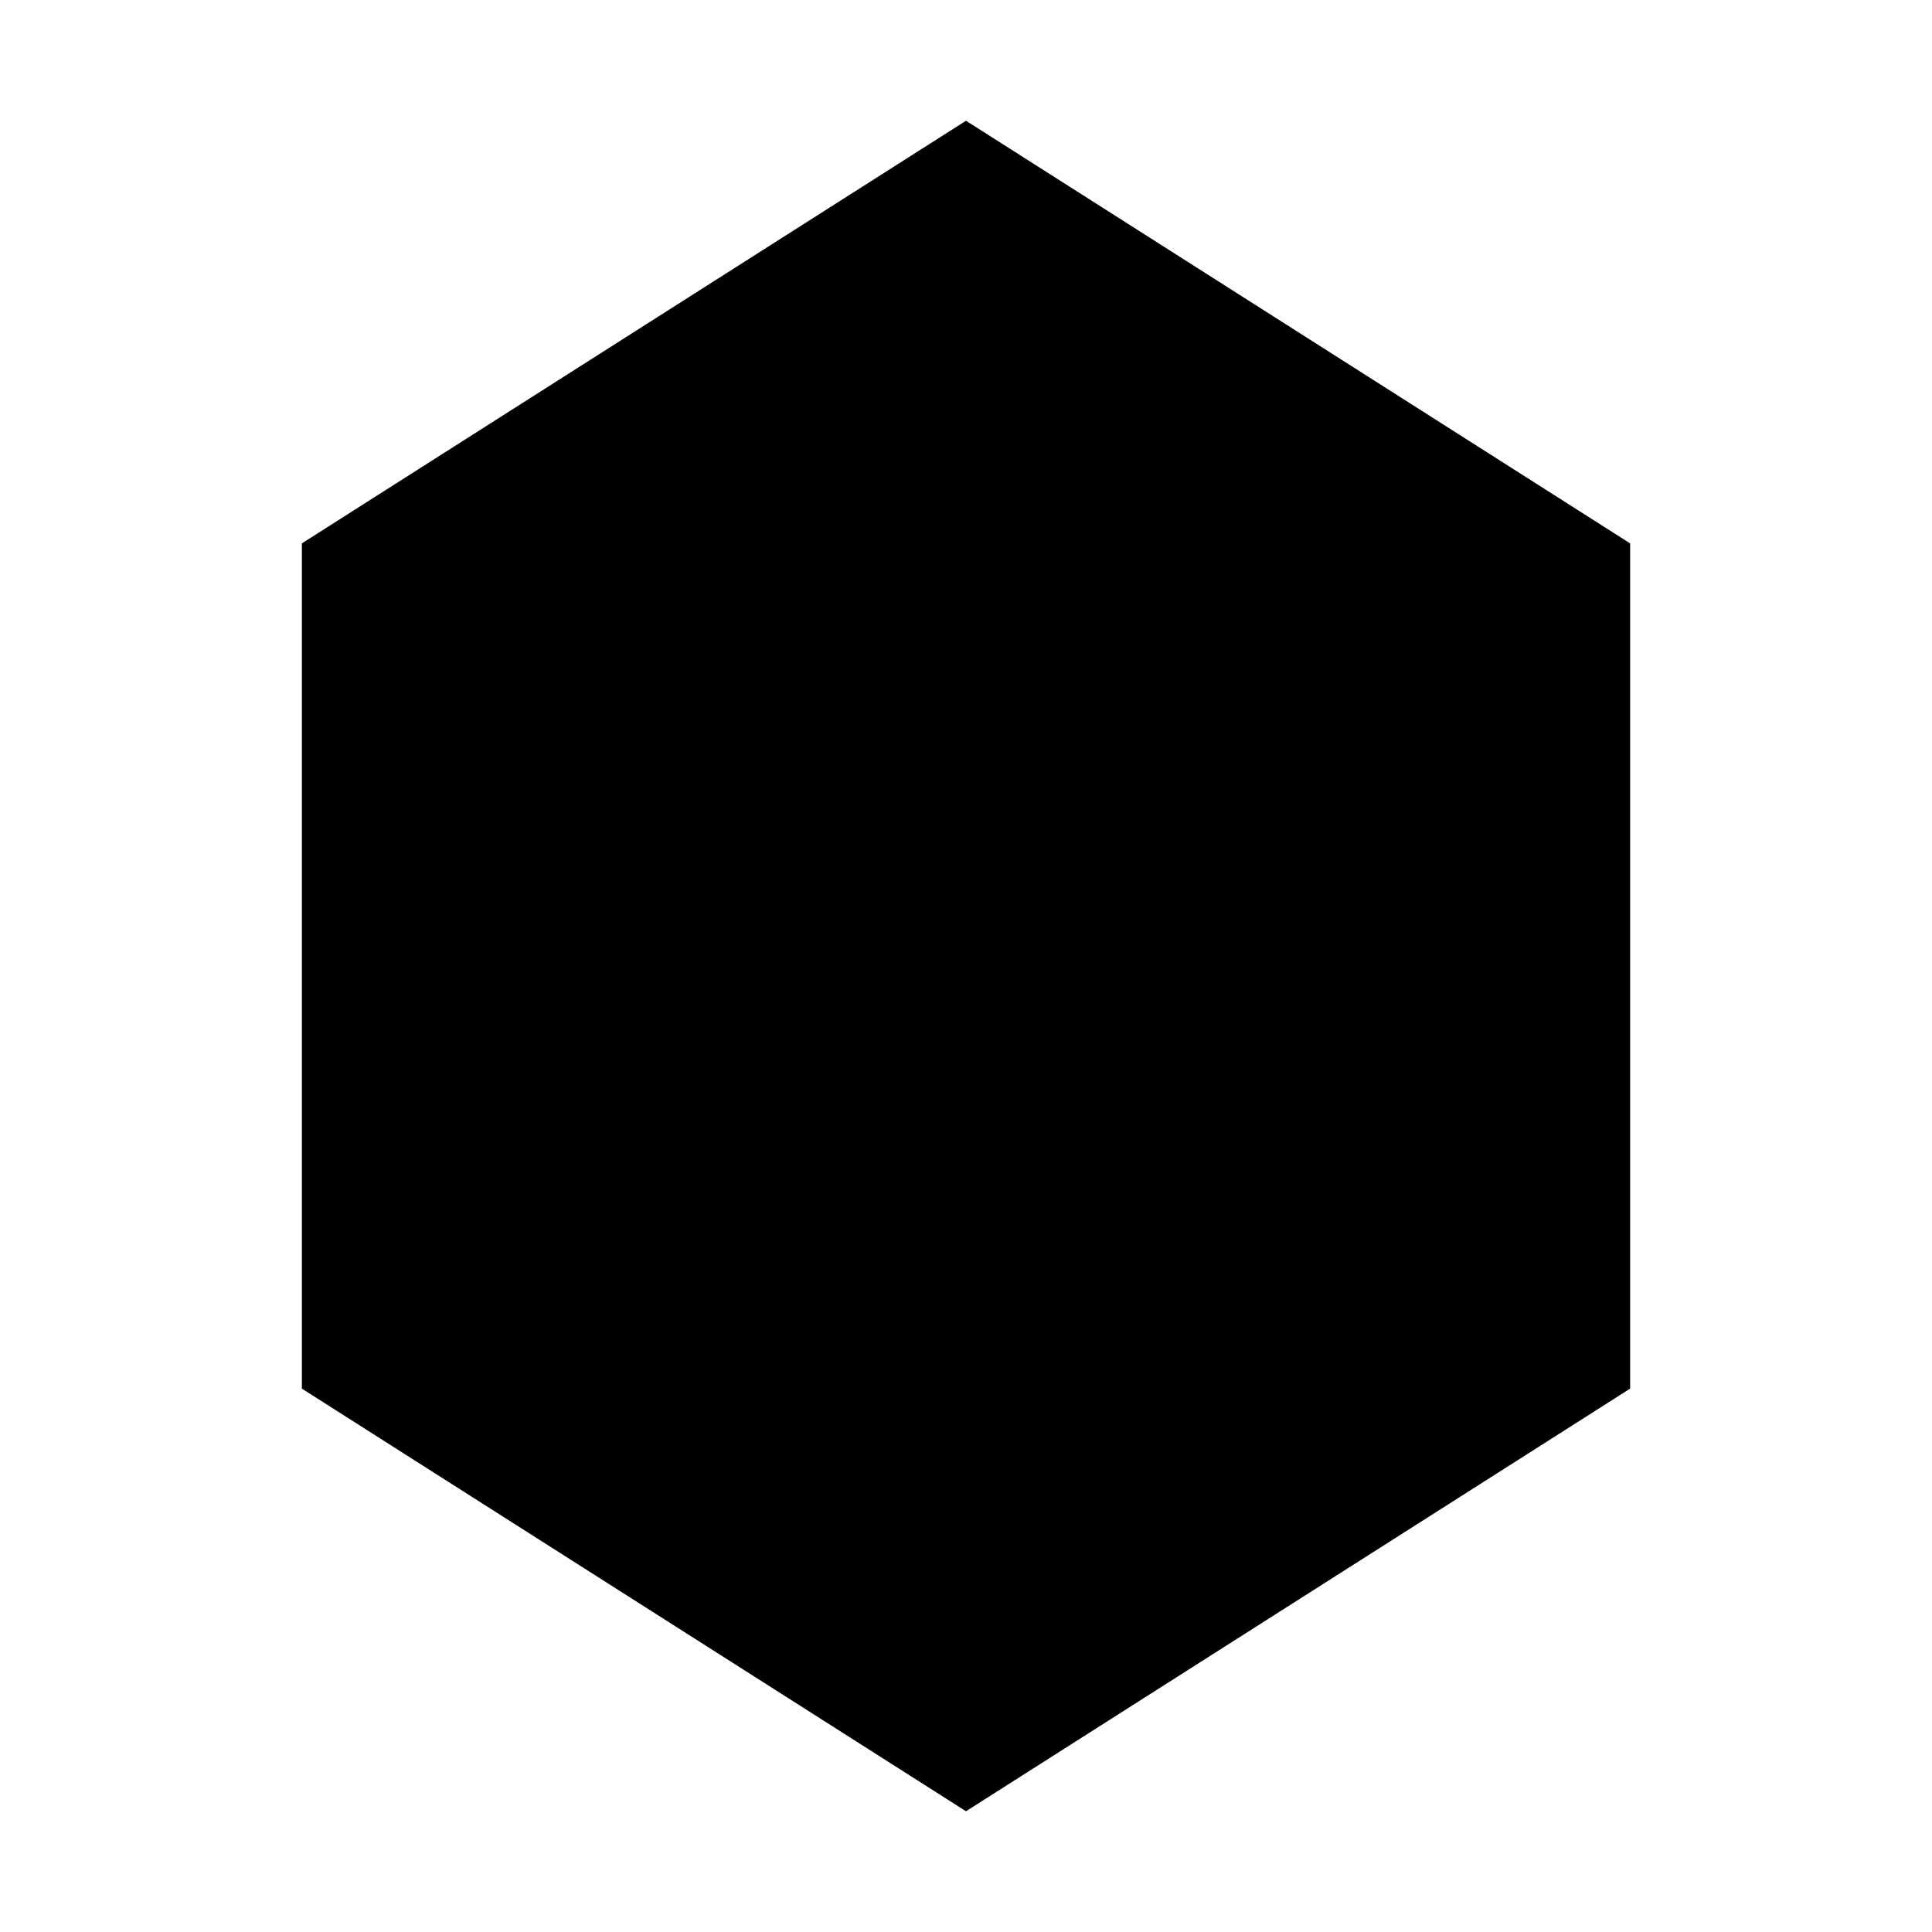
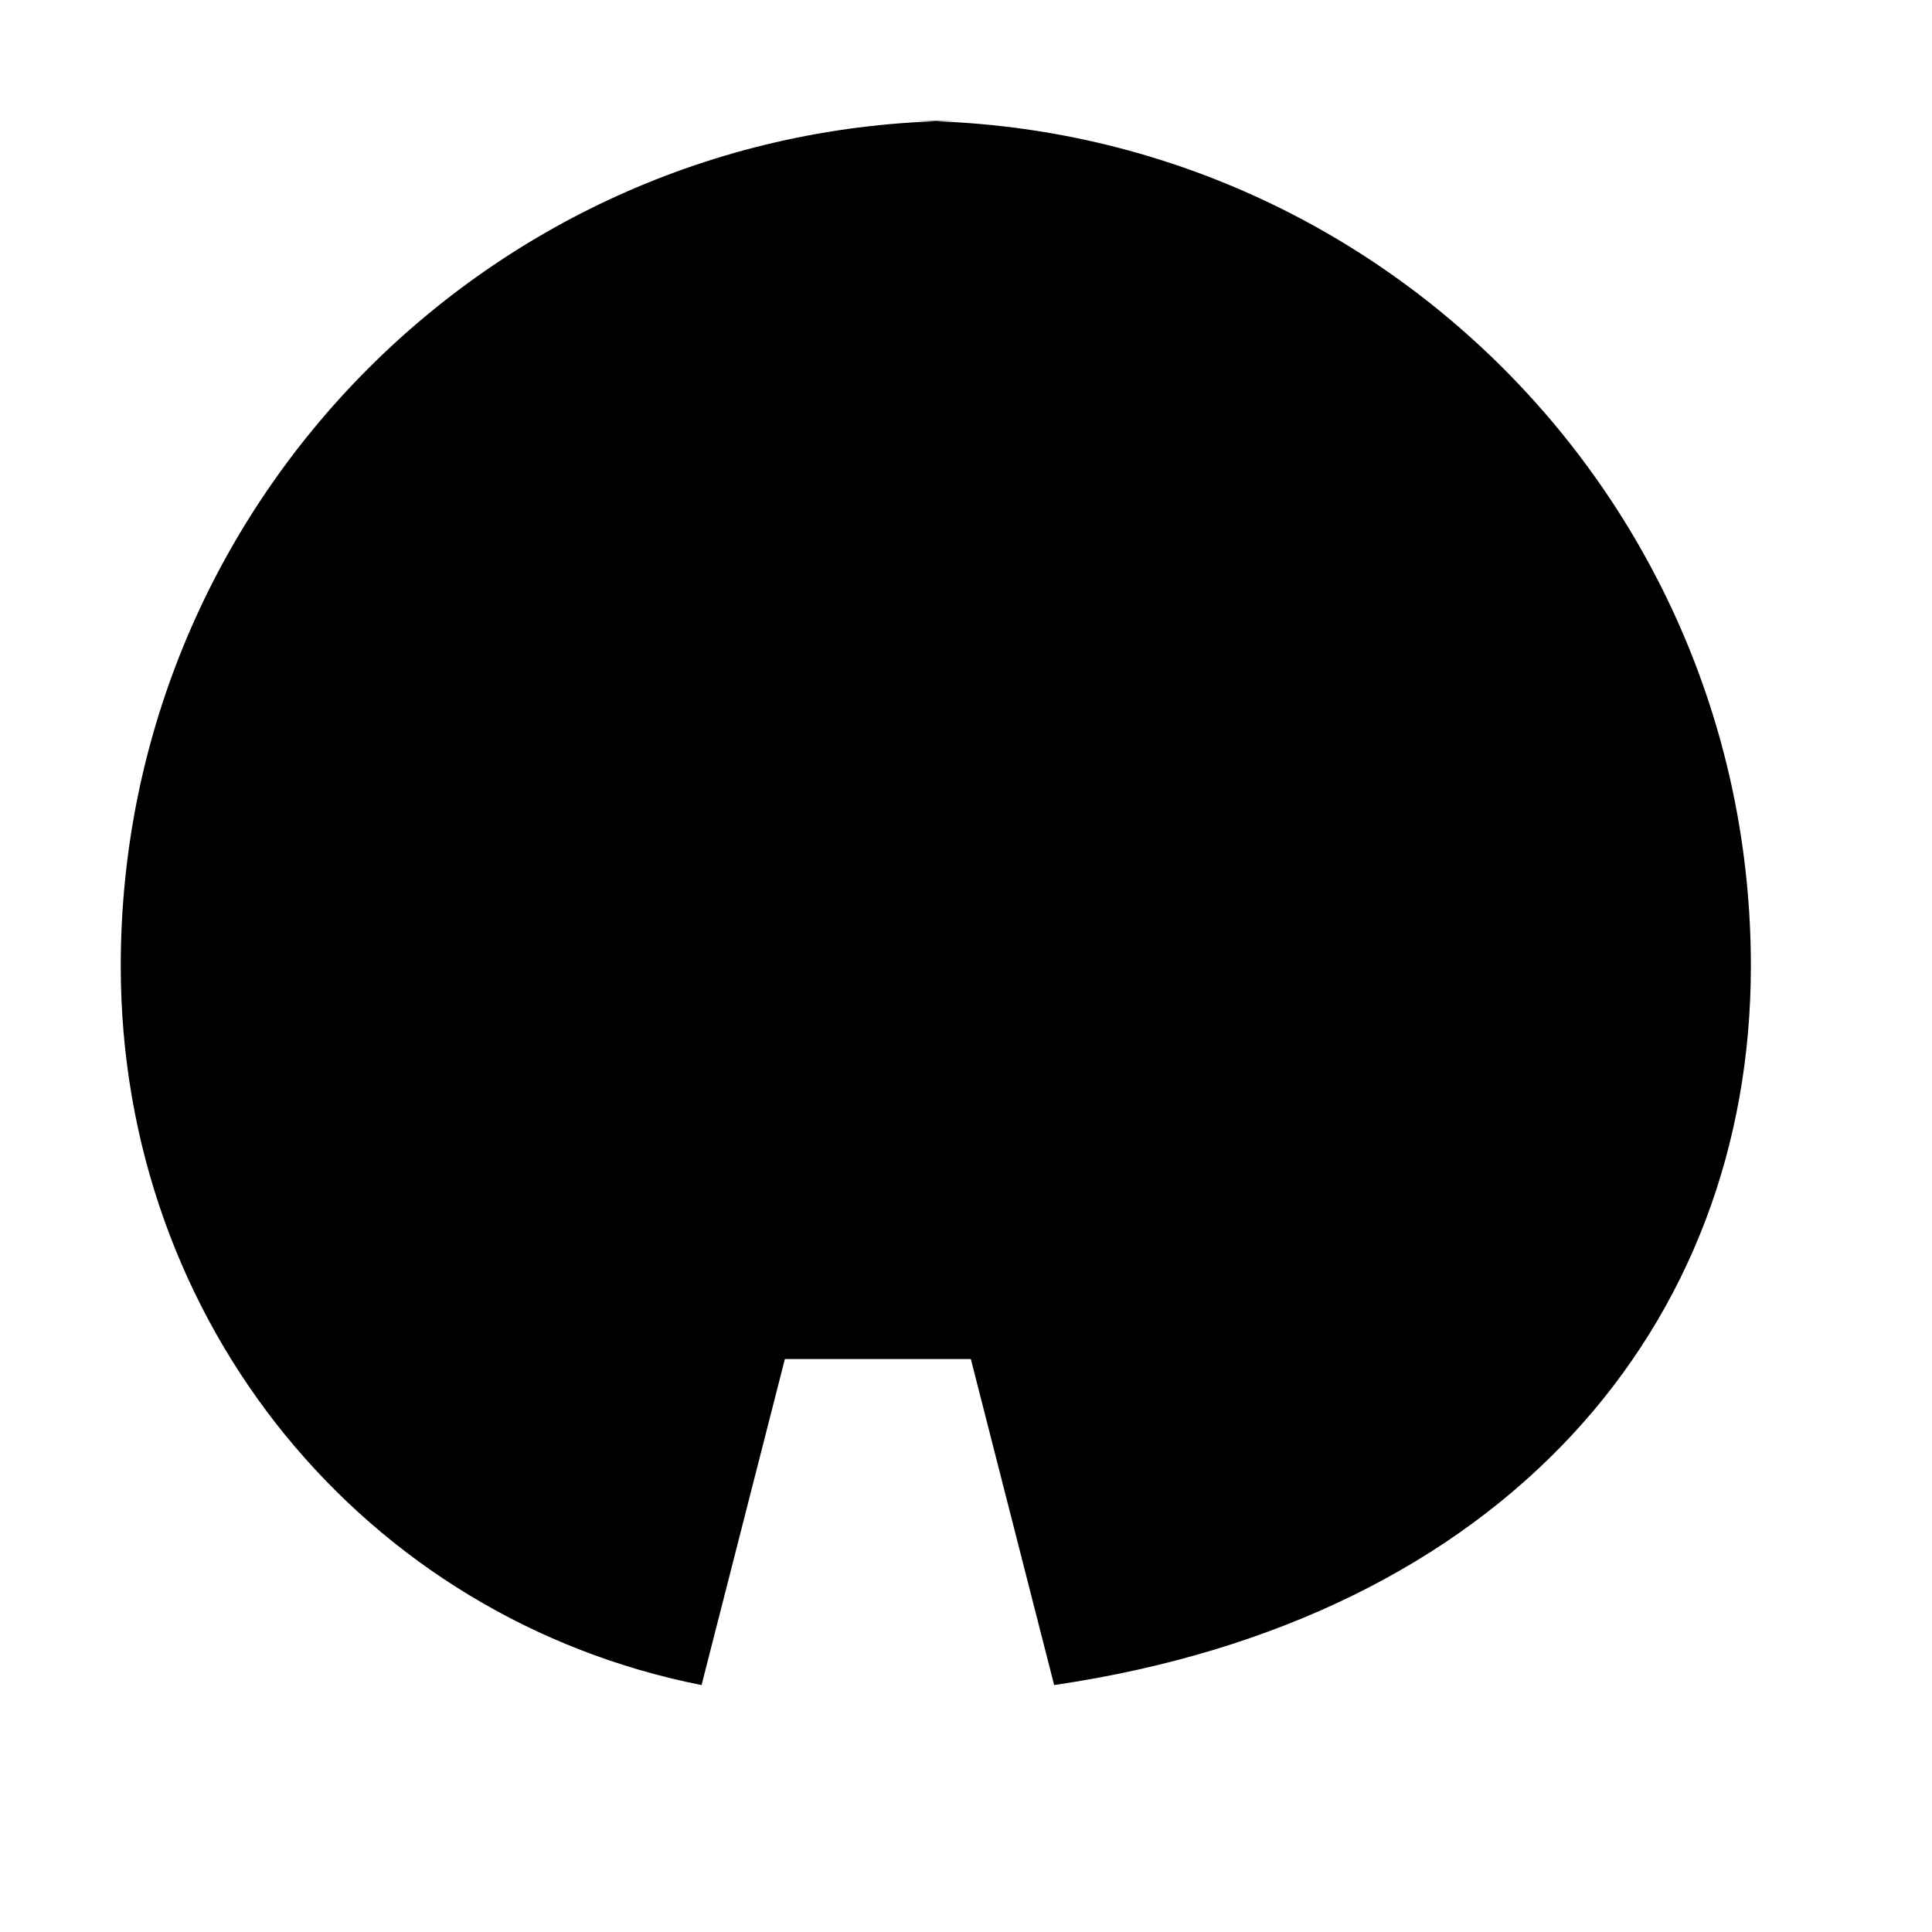
- <svg xmlns="http://www.w3.org/2000/svg" viewBox="0 0 32 32">
-   <path d="M16 2L5 9v14l11 7 11-7V9l-11-7z" fill="currentColor" />
-   <circle cx="16" cy="16" r="8" stroke="currentColor" stroke-width="1.5" fill="none" />
+ <svg xmlns="http://www.w3.org/2000/svg" viewBox="0 0 32 32" fill="none">
+   <path d="M16 2C8.27 2 2 8.27 2 16c0 5.94 4.06 10.81 9.62 11.91l1.38-5.4h3.08l1.38 5.4C24.94 26.81 29 21.94 29 16c0-7.73-6.27-14-14-14z" fill="currentColor" />
</svg>
